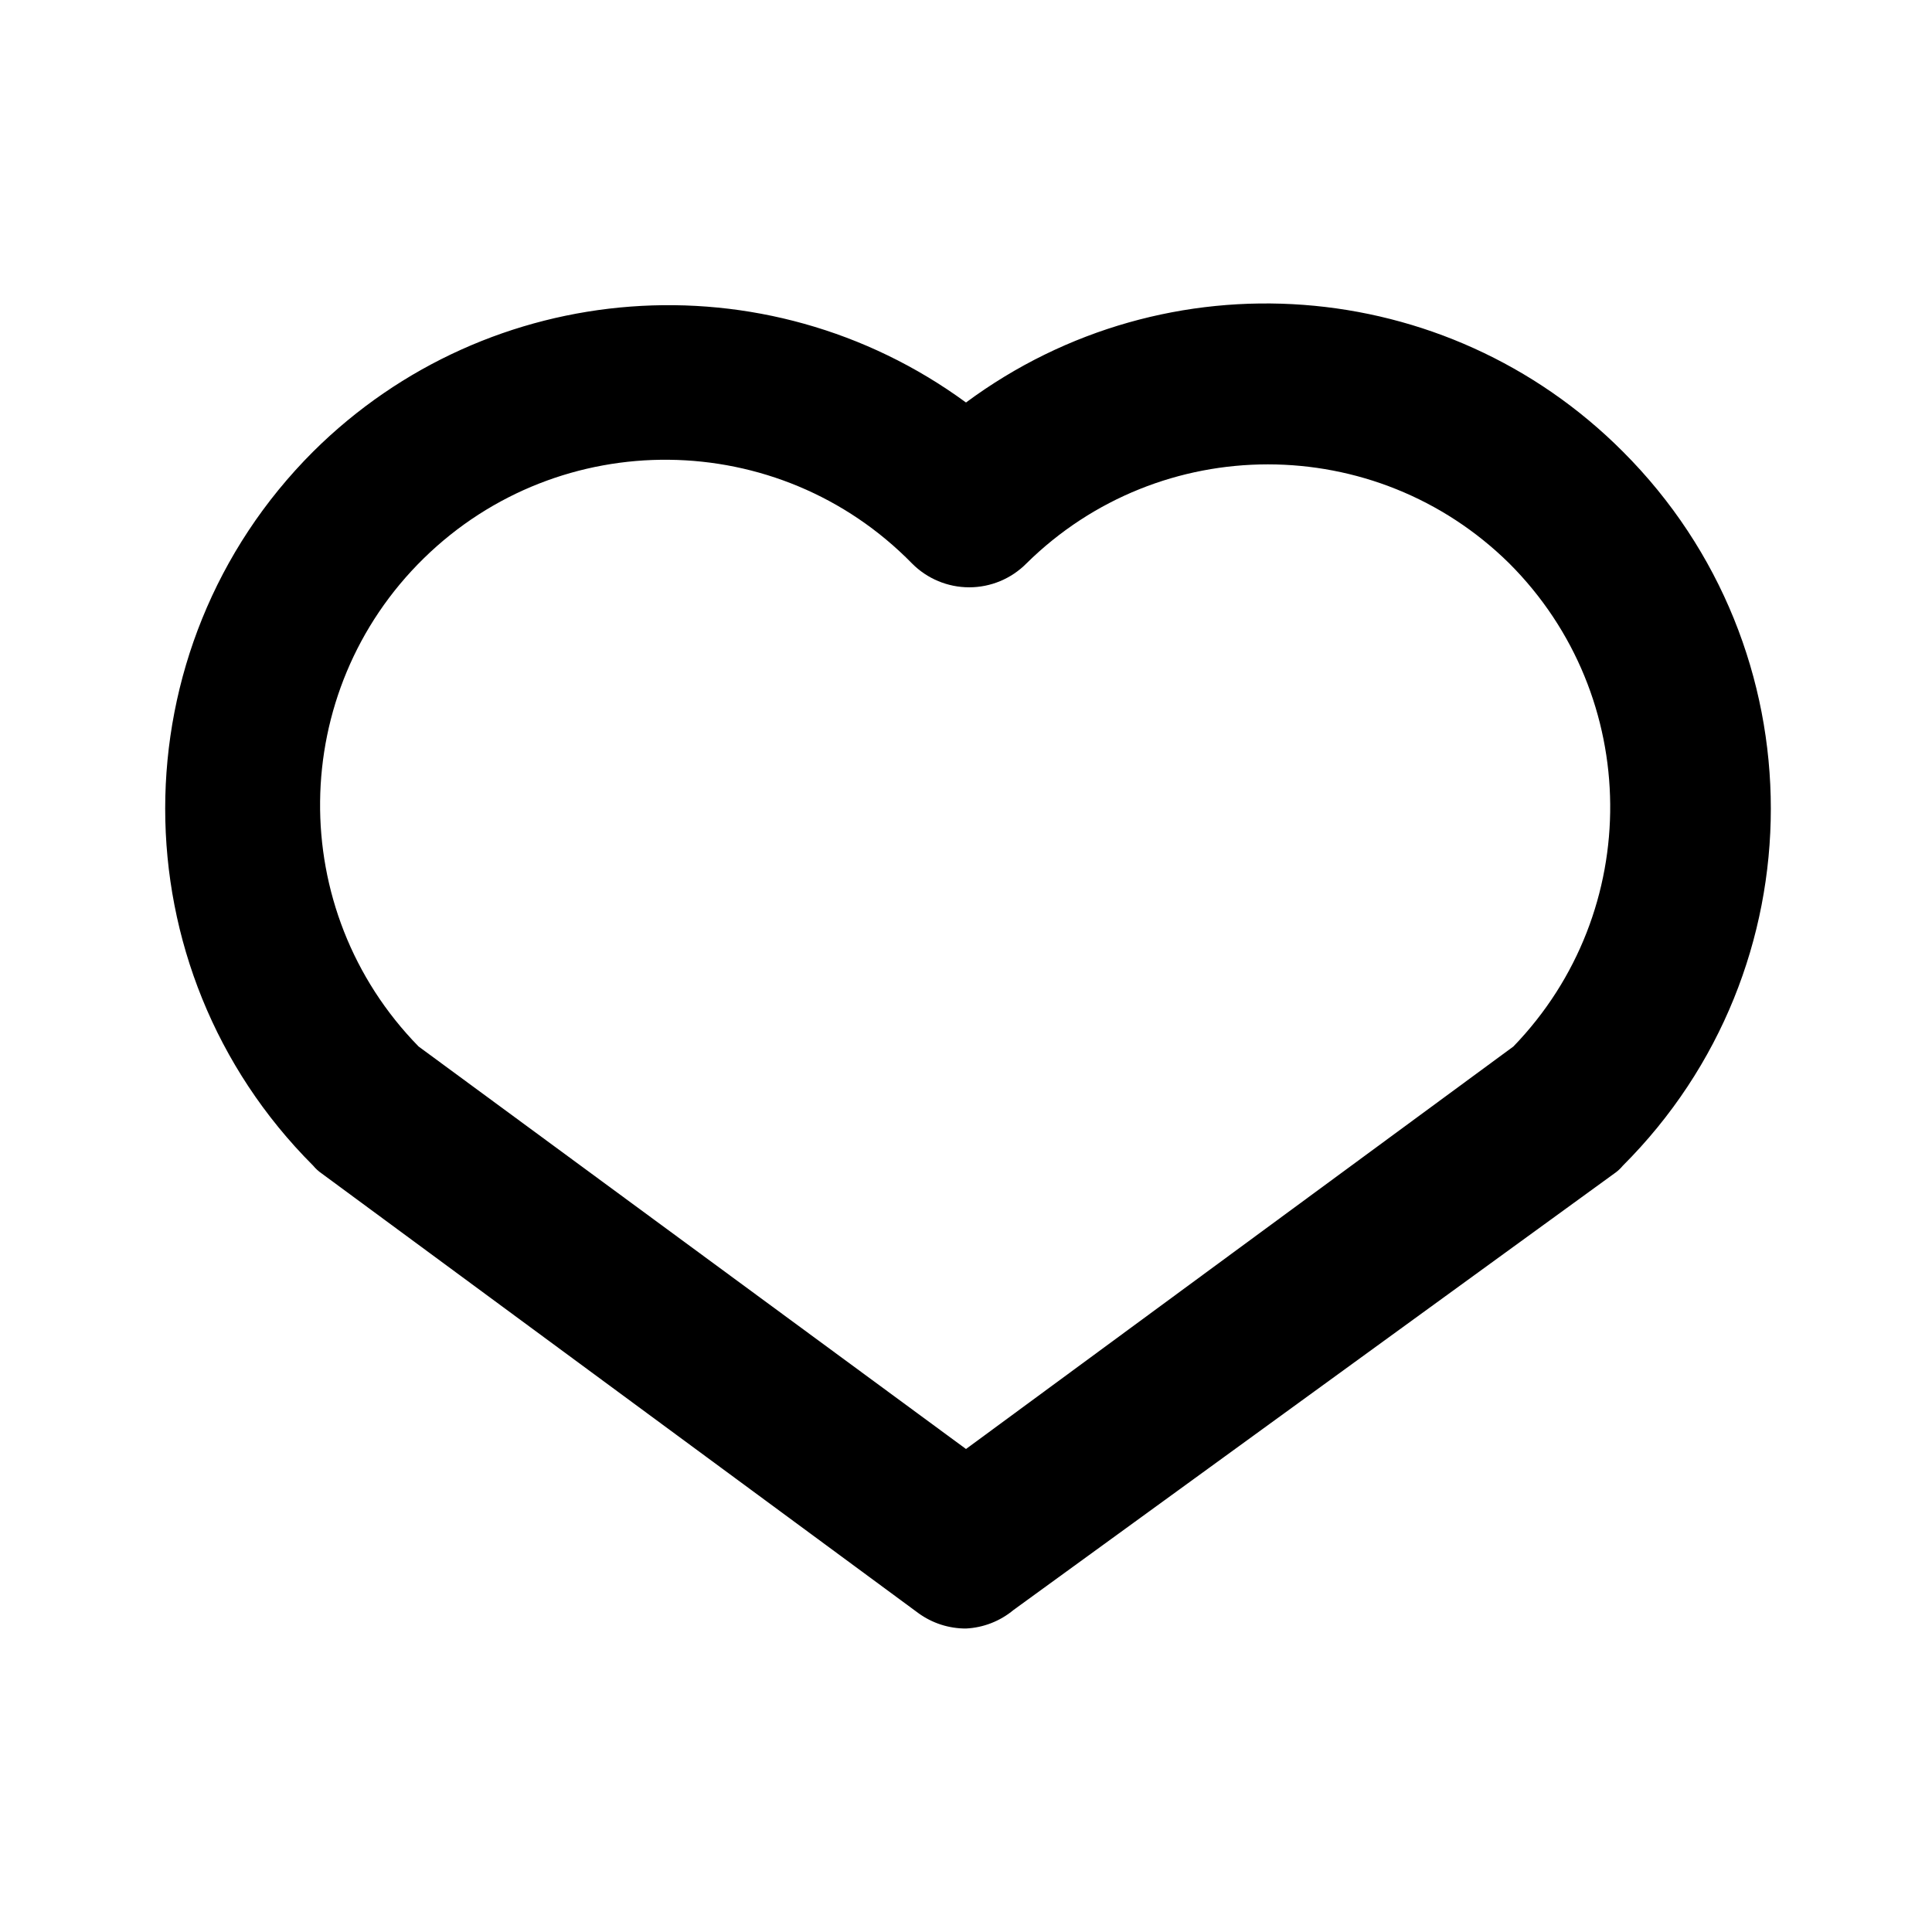
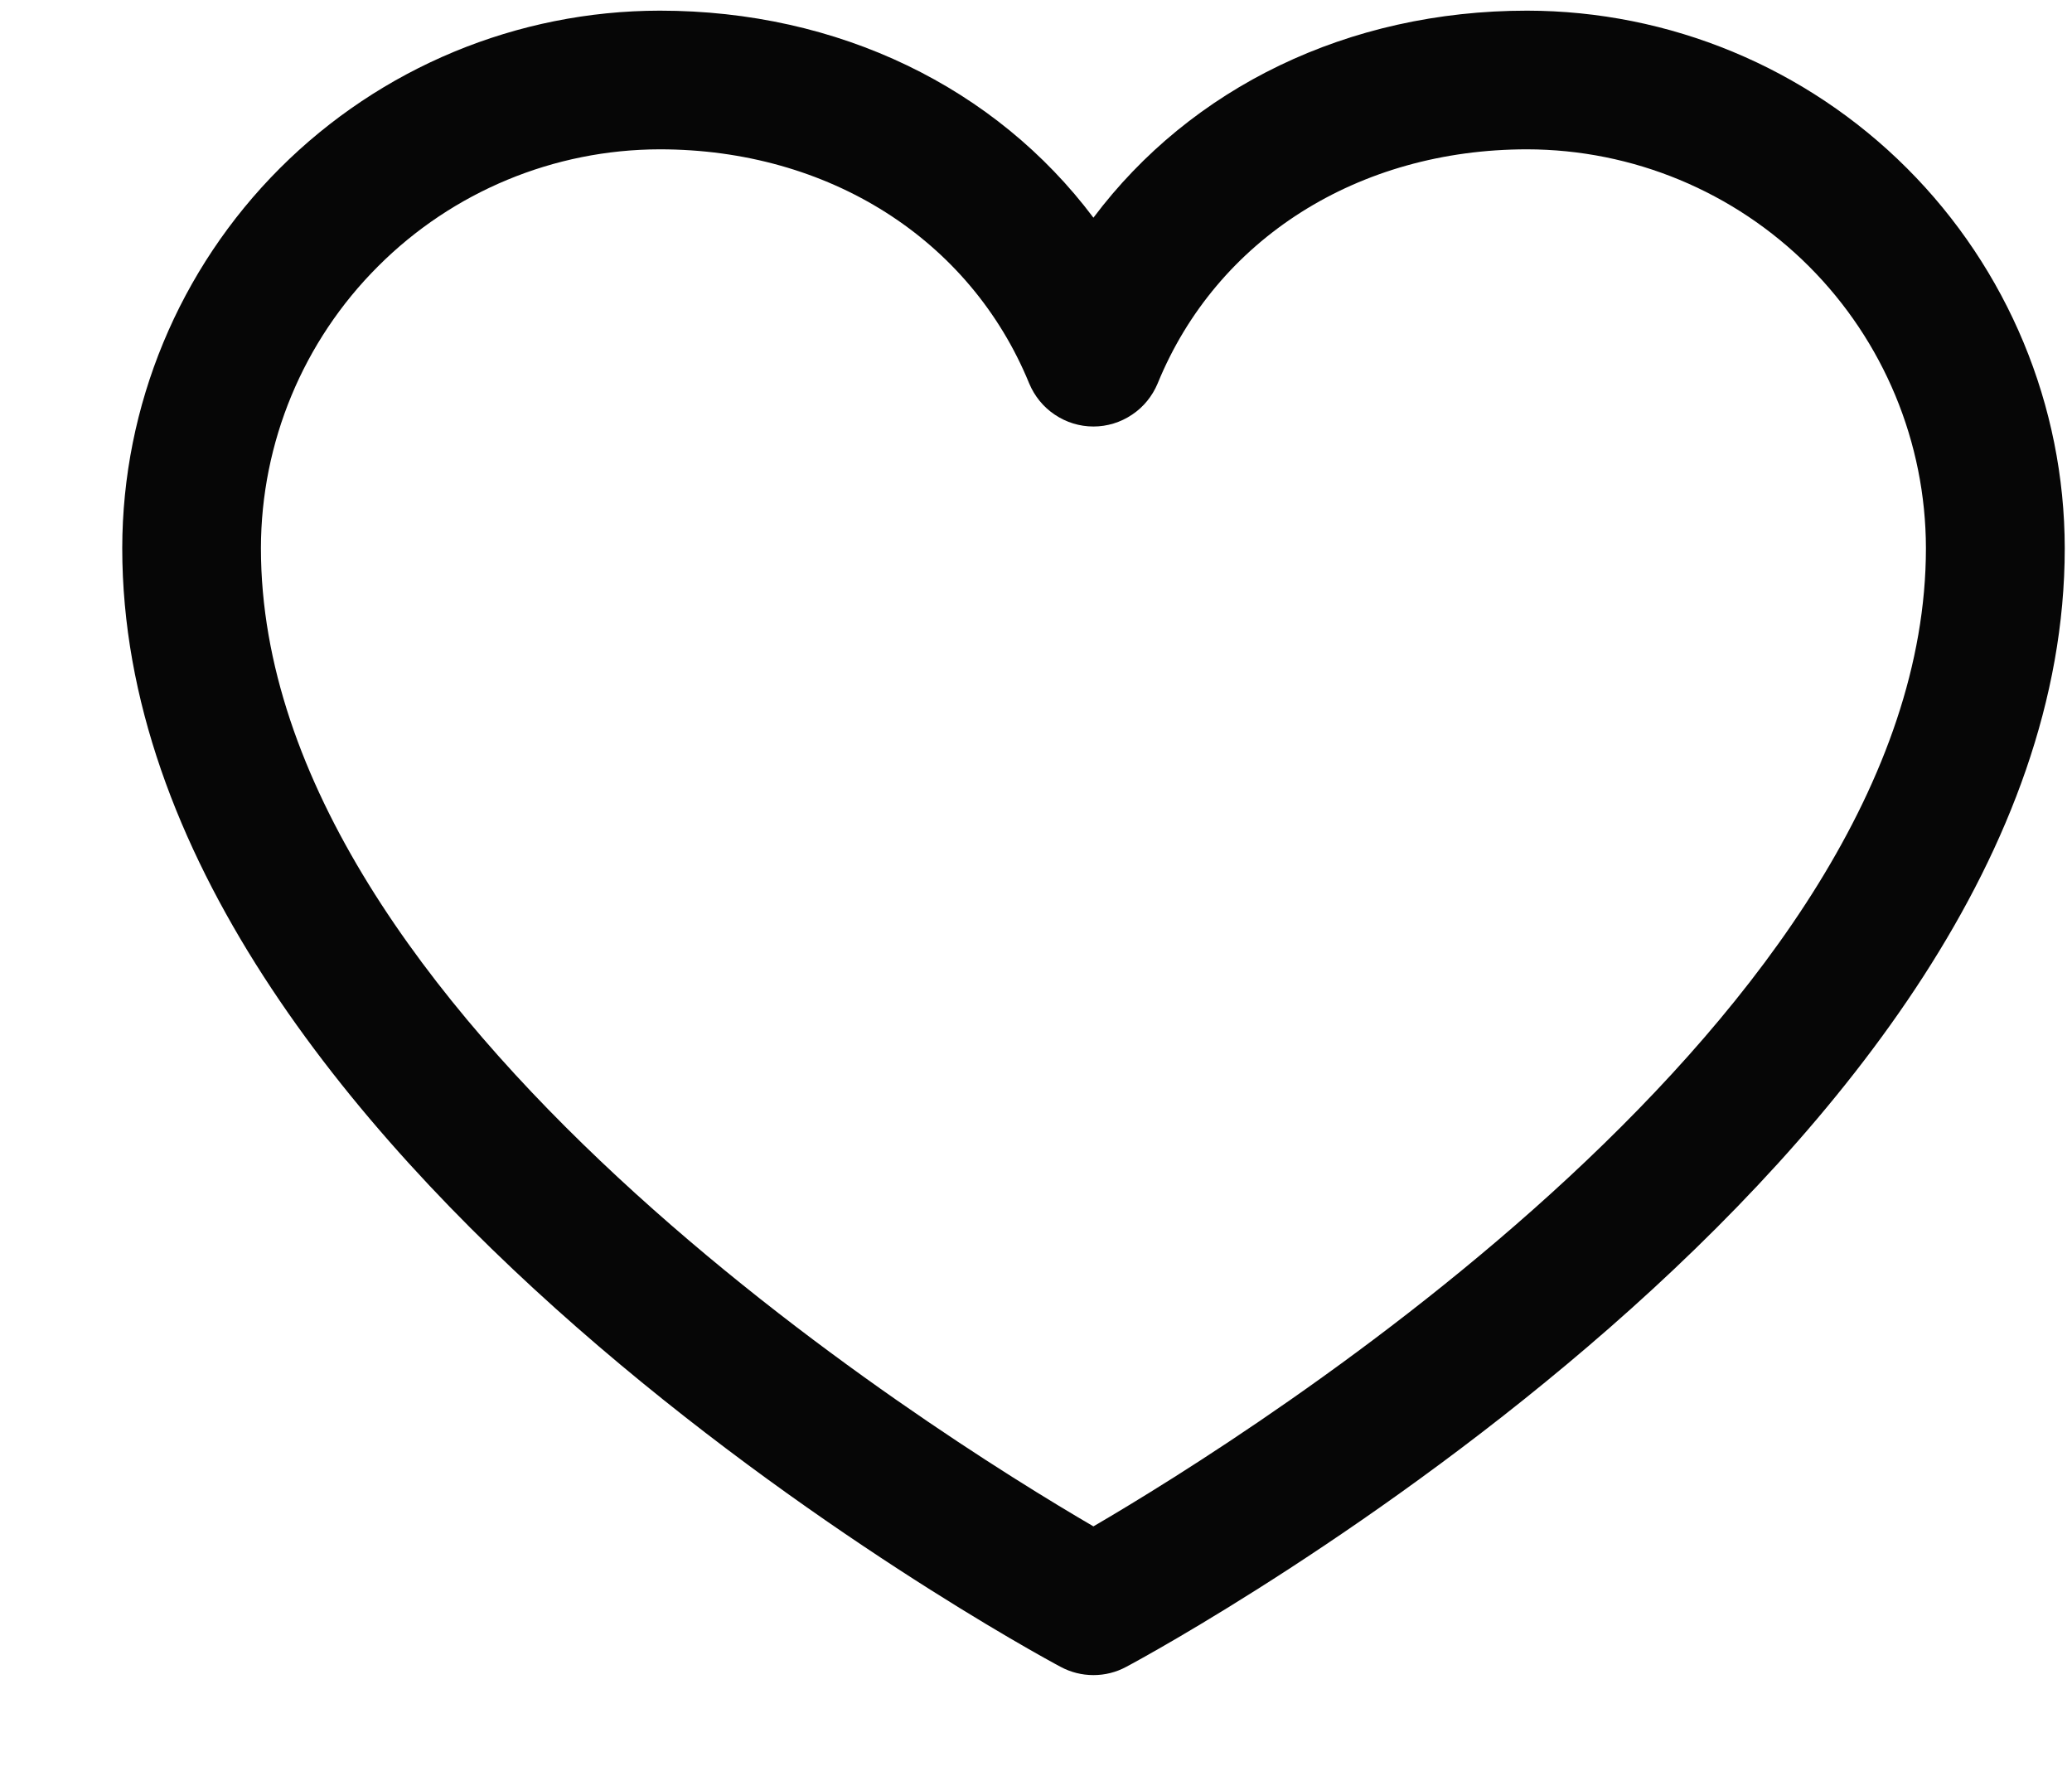
- <svg xmlns="http://www.w3.org/2000/svg" viewBox="0 0 24 24" id="heart">
-   <path d="M12,20.23a1,1,0,0,1-.59-.19L4,14.58a.52.52,0,0,1-.11-.1,6.27,6.27,0,0,1,0-8.87A6.26,6.26,0,0,1,12,5a6.26,6.26,0,0,1,8.16.61h0a6.27,6.27,0,0,1,0,8.87.52.52,0,0,1-.11.1L12.59,20A1,1,0,0,1,12,20.23ZM5.2,13,12,18l6.8-5a4.28,4.28,0,0,0-.05-6h0a4.27,4.27,0,0,0-6,0,1,1,0,0,1-1.42,0A4.27,4.27,0,0,0,5.2,13Z" data-name="23" />
+ <svg xmlns="http://www.w3.org/2000/svg" width="14" height="12" viewBox="0 0 14 12" fill="none">
+   <path d="M10.318 0.072C9.108 0.072 8.048 0.592 7.388 1.471C6.728 0.592 5.668 0.072 4.458 0.072C3.495 0.073 2.572 0.456 1.891 1.137C1.21 1.818 0.827 2.741 0.826 3.704C0.826 7.806 6.907 11.126 7.166 11.263C7.234 11.3 7.311 11.319 7.388 11.319C7.466 11.319 7.542 11.3 7.61 11.263C7.869 11.126 13.951 7.806 13.951 3.704C13.95 2.741 13.566 1.818 12.885 1.137C12.204 0.456 11.281 0.073 10.318 0.072ZM7.388 10.314C6.318 9.69 1.763 6.85 1.763 3.704C1.764 2.99 2.048 2.305 2.554 1.8C3.059 1.294 3.744 1.01 4.458 1.009C5.598 1.009 6.555 1.616 6.954 2.591C6.99 2.677 7.05 2.751 7.127 2.802C7.204 2.854 7.295 2.882 7.388 2.882C7.481 2.882 7.572 2.854 7.649 2.802C7.726 2.751 7.786 2.677 7.822 2.591C8.221 1.614 9.178 1.009 10.318 1.009C11.032 1.01 11.717 1.294 12.223 1.8C12.728 2.305 13.012 2.99 13.013 3.704C13.013 6.846 8.457 9.69 7.388 10.314Z" fill="#060606" />
</svg>
